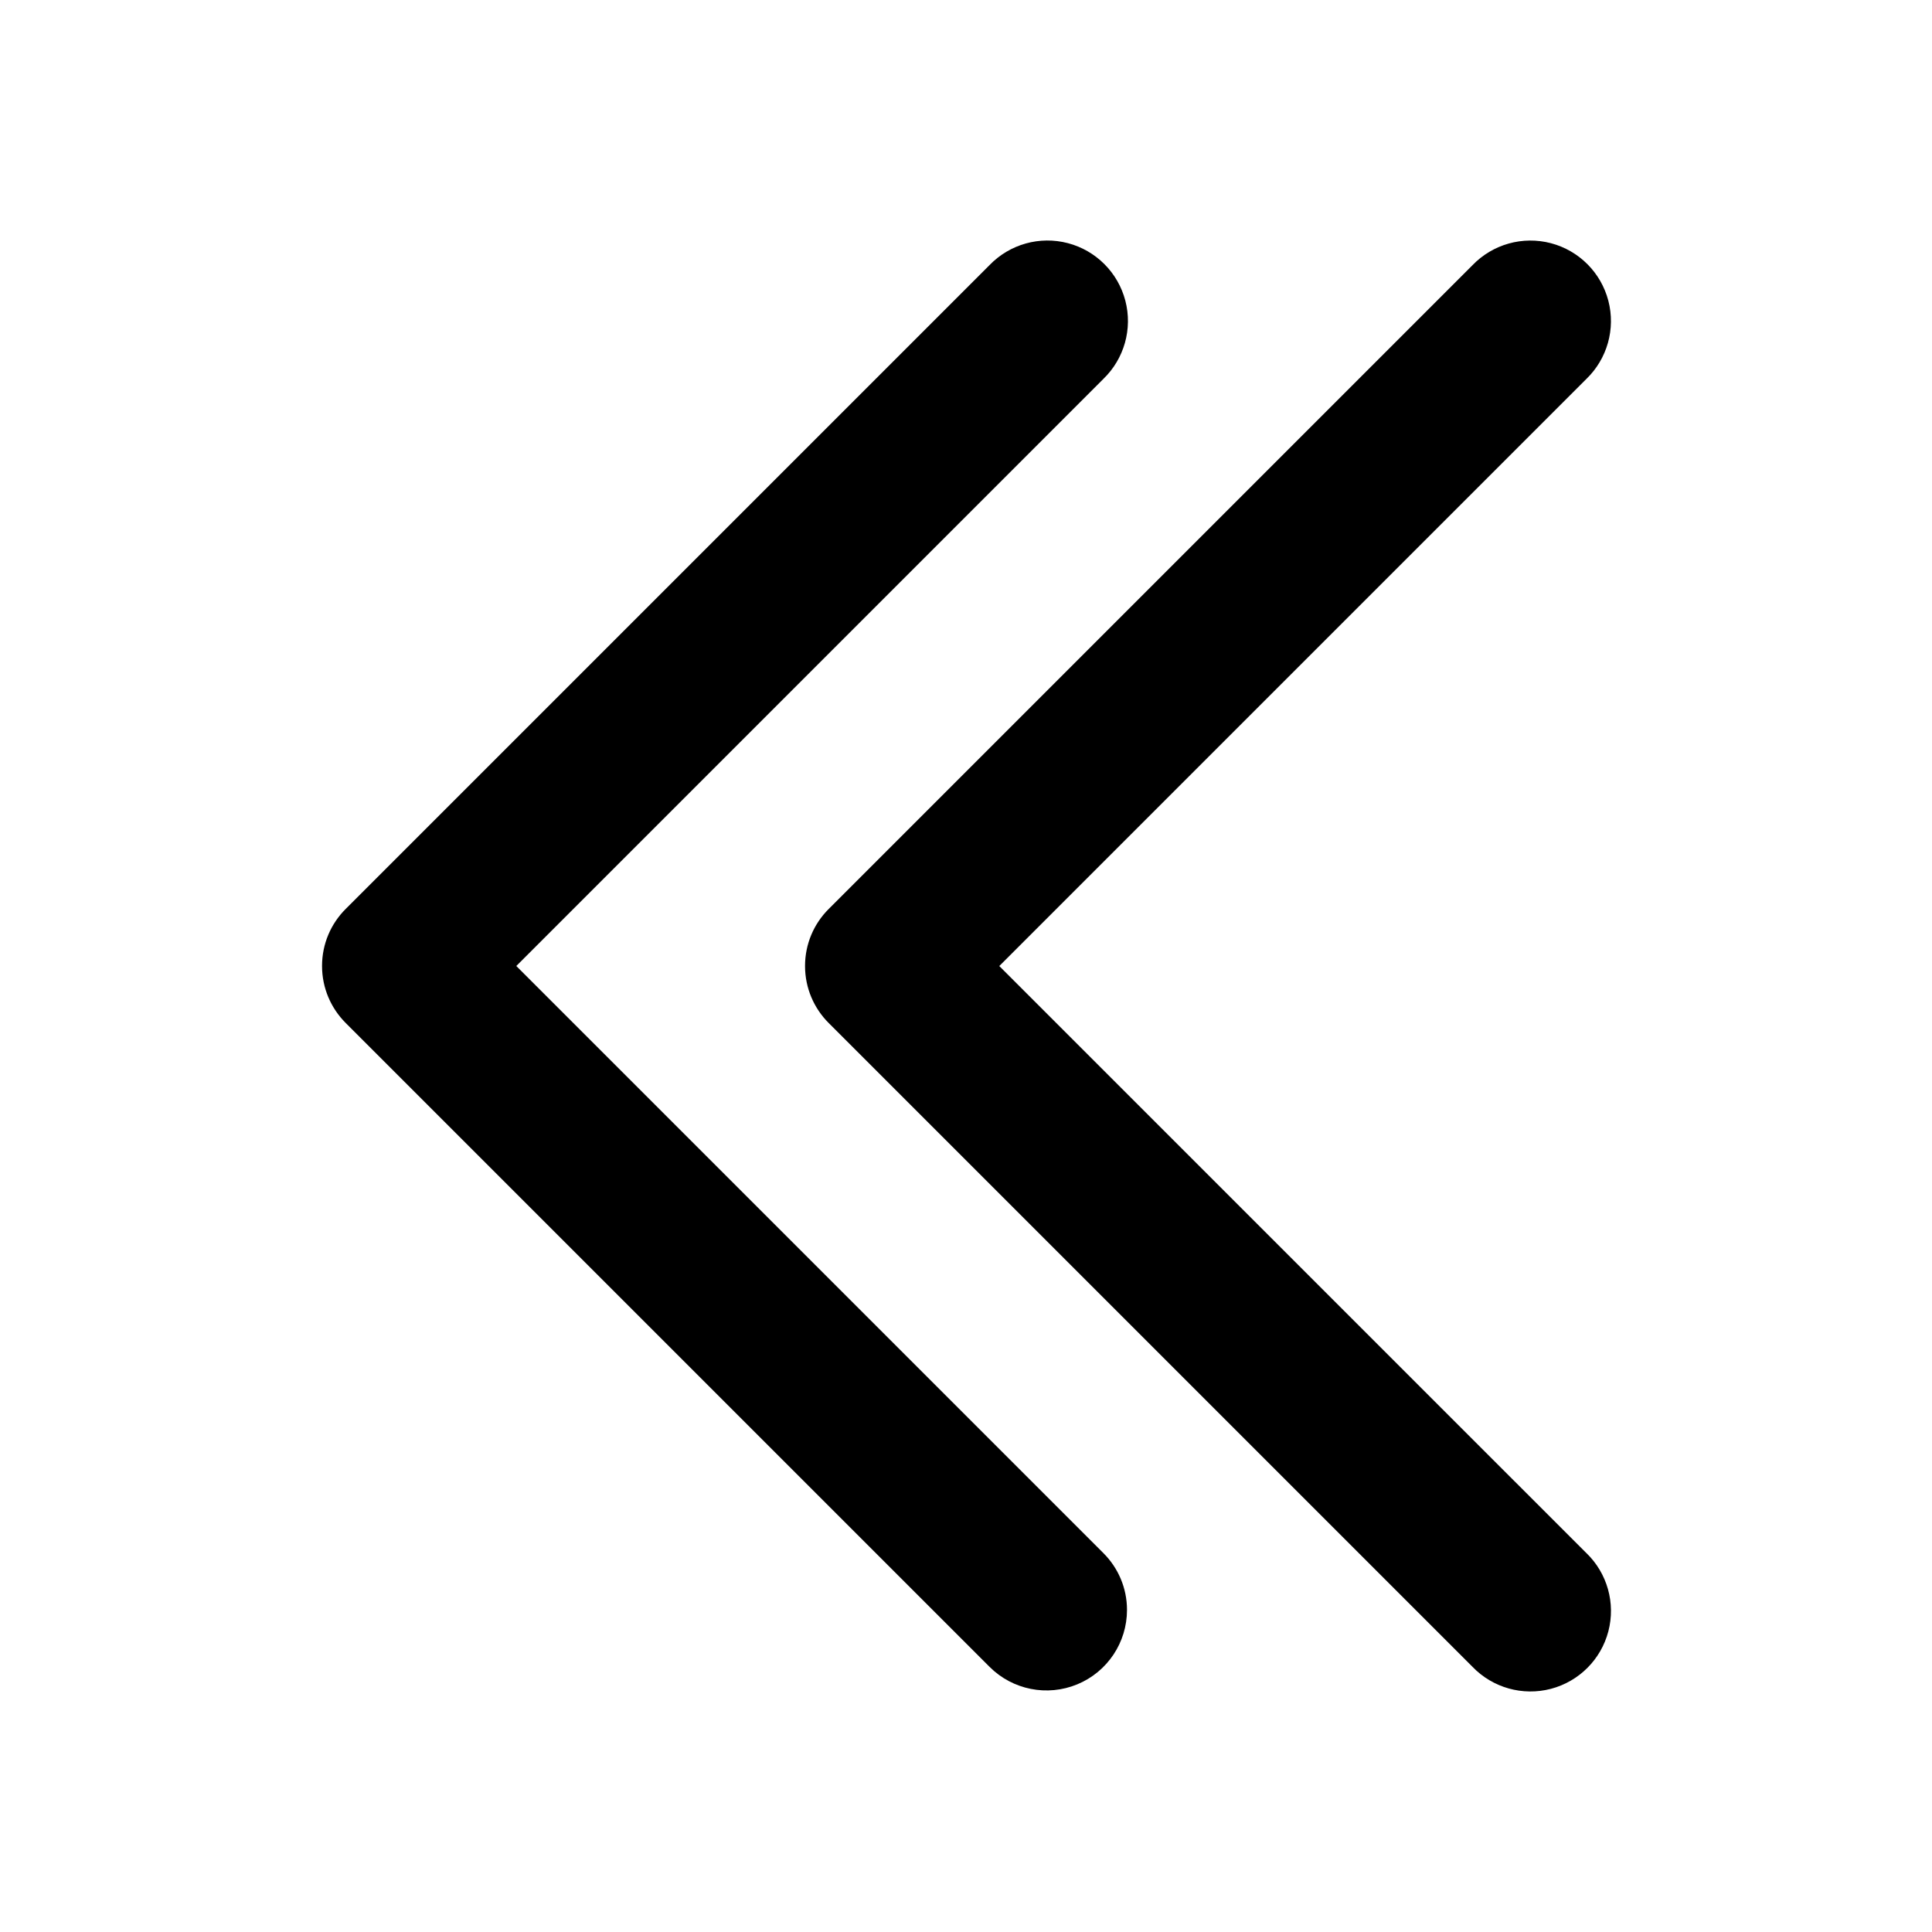
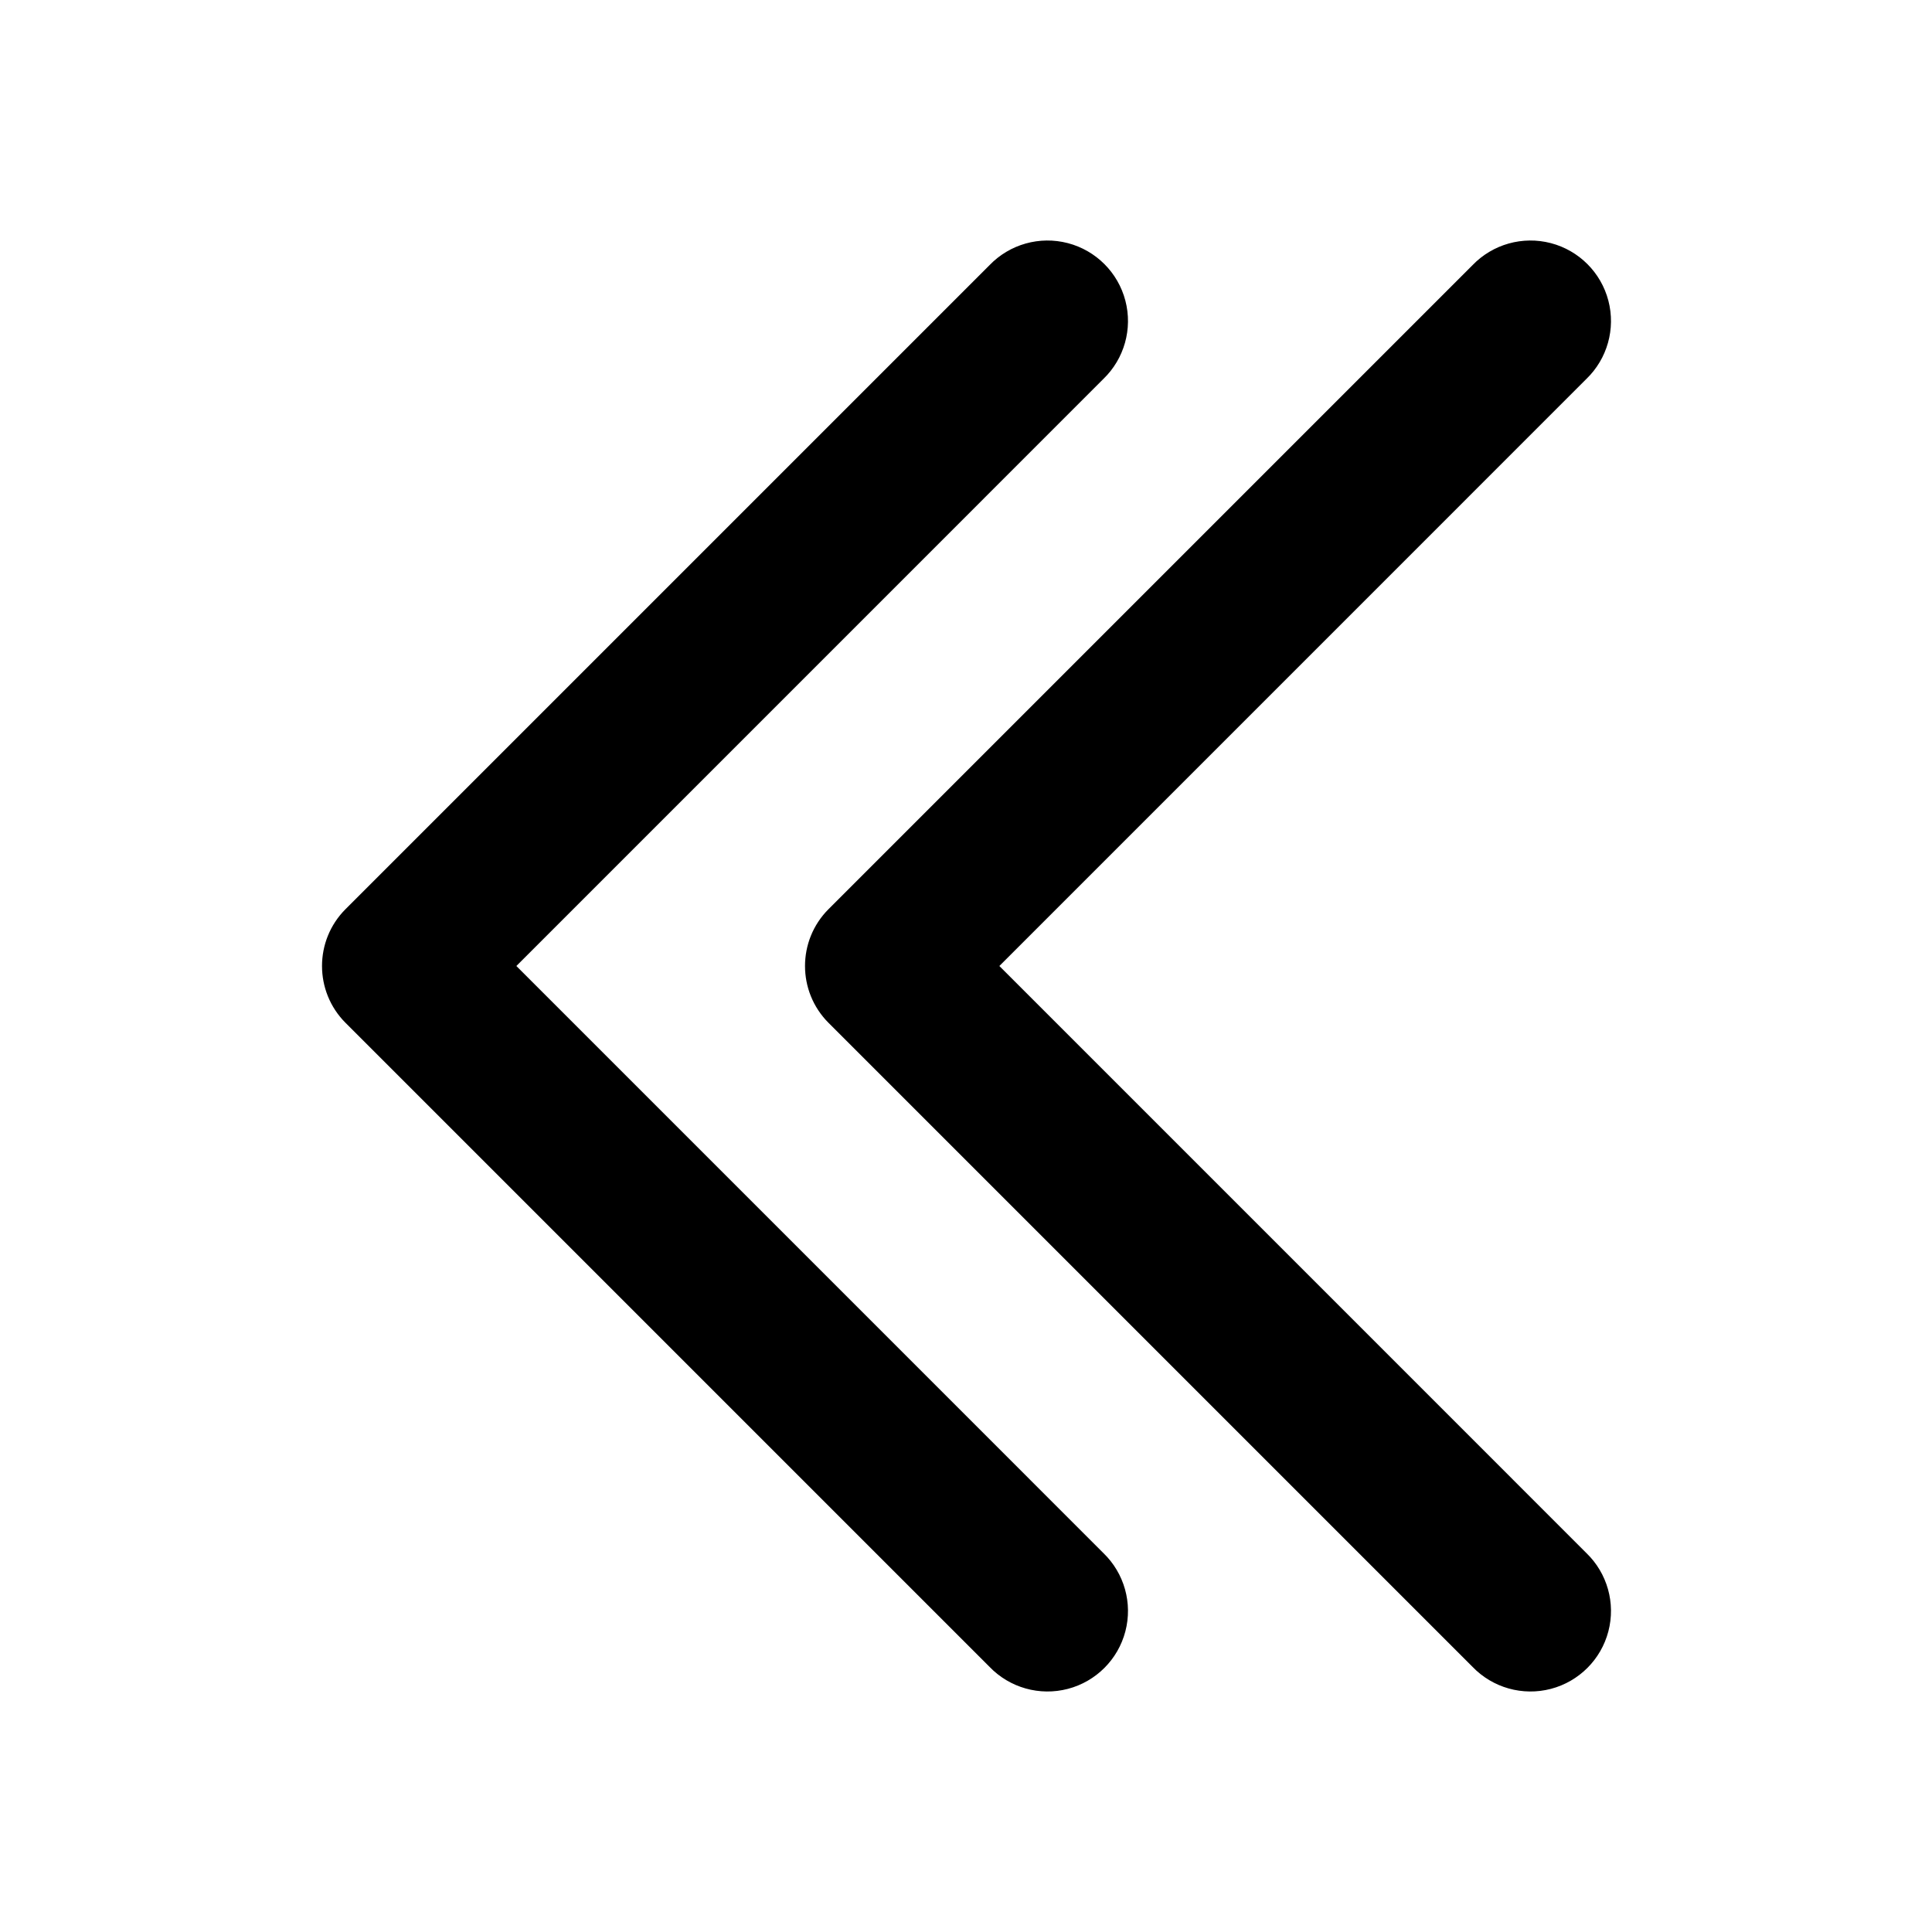
<svg xmlns="http://www.w3.org/2000/svg" width="48" height="48" viewBox="0 0 48 48">
-   <path d="m36.586 6.586-16 16c-.362.362-.585.862-.585 1.414s.224 1.052.585 1.414l16 16a2 2 0 1 0 2.827-2.829h-.001L24.827 24.001 39.412 9.416a2 2 0 1 0-2.826-2.83z" />
-   <path d="M28 40v-.002c0-.552-.225-1.052-.588-1.413L12.827 24 27.412 9.415a2 2 0 1 0-2.826-2.83l-16 16c-.362.362-.585.862-.585 1.414s.224 1.052.585 1.414l16 16A2 2 0 0 0 28 39.999z" />
+   <path d="m8.586 22.586 16-16a2 2 0 1 1 2.828 2.828L12.829 24l14.585 14.586a2 2 0 1 1-2.828 2.828l-16-16a2 2 0 0 1 0-2.828Z" />
+   <path d="m20.586 22.586 16-16a2 2 0 1 1 2.828 2.828L24.829 24l14.585 14.586a2 2 0 1 1-2.828 2.828l-16-16a2 2 0 0 1 0-2.828Z" />
</svg>
